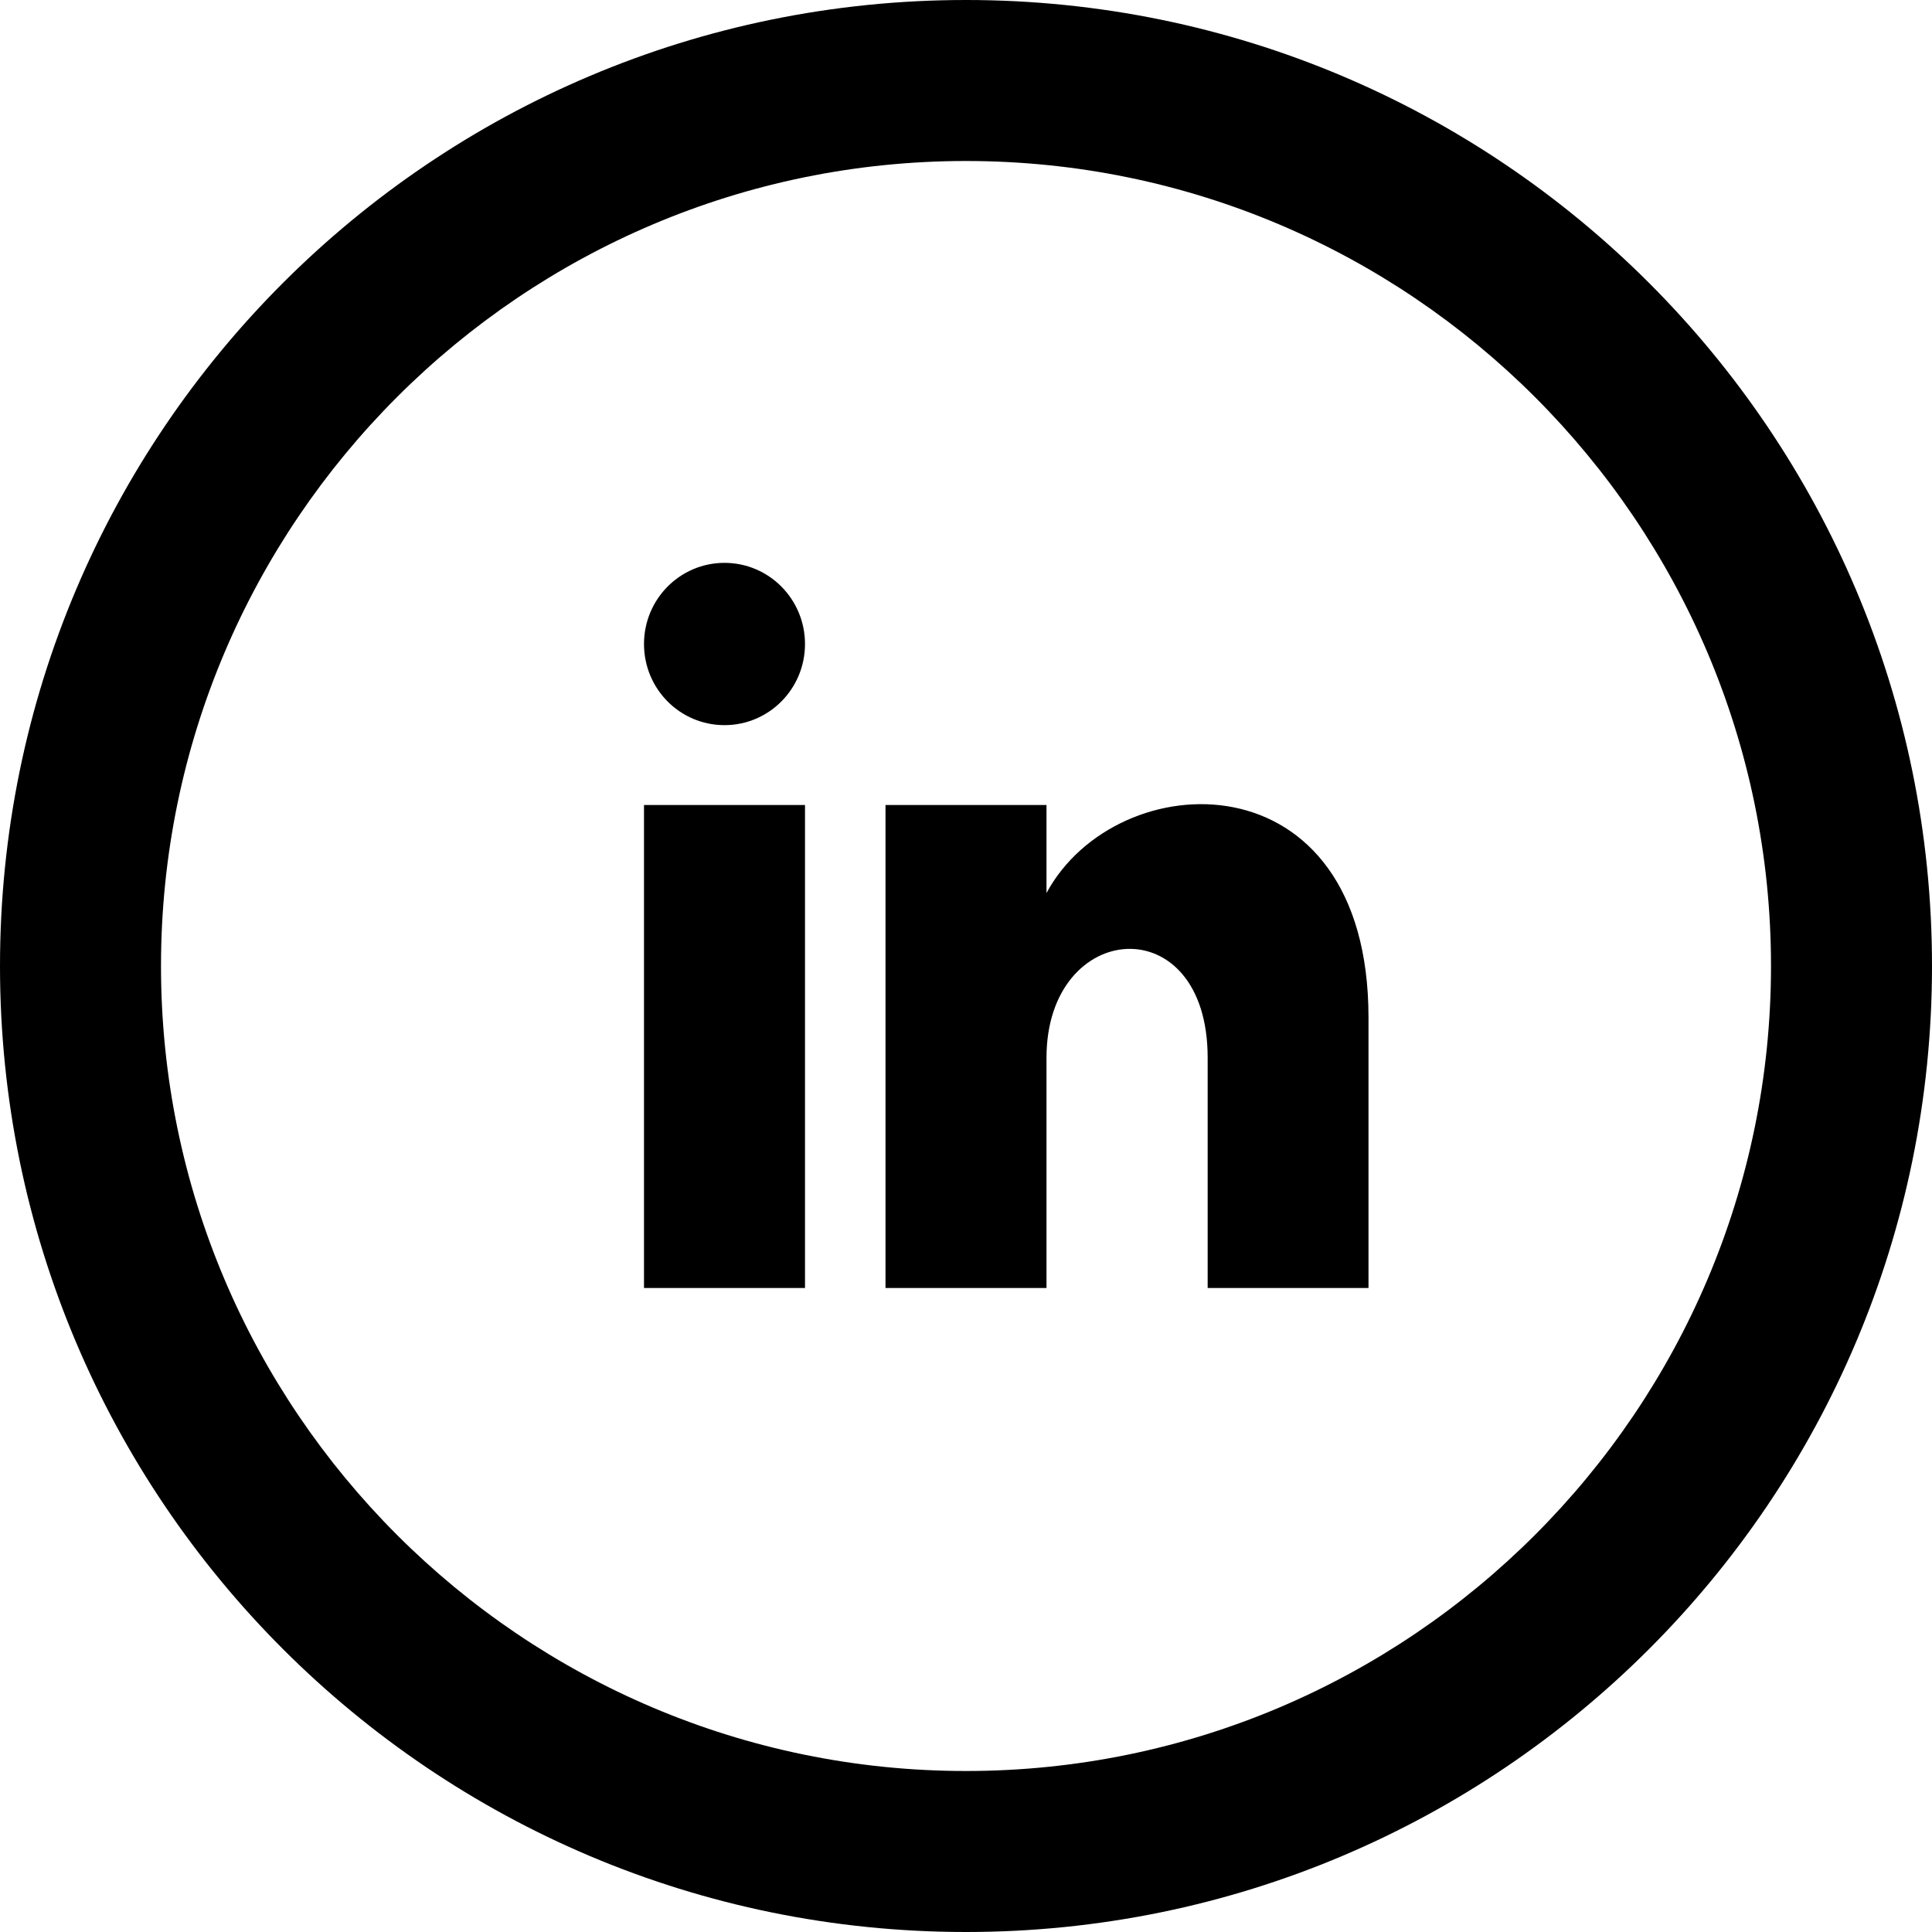
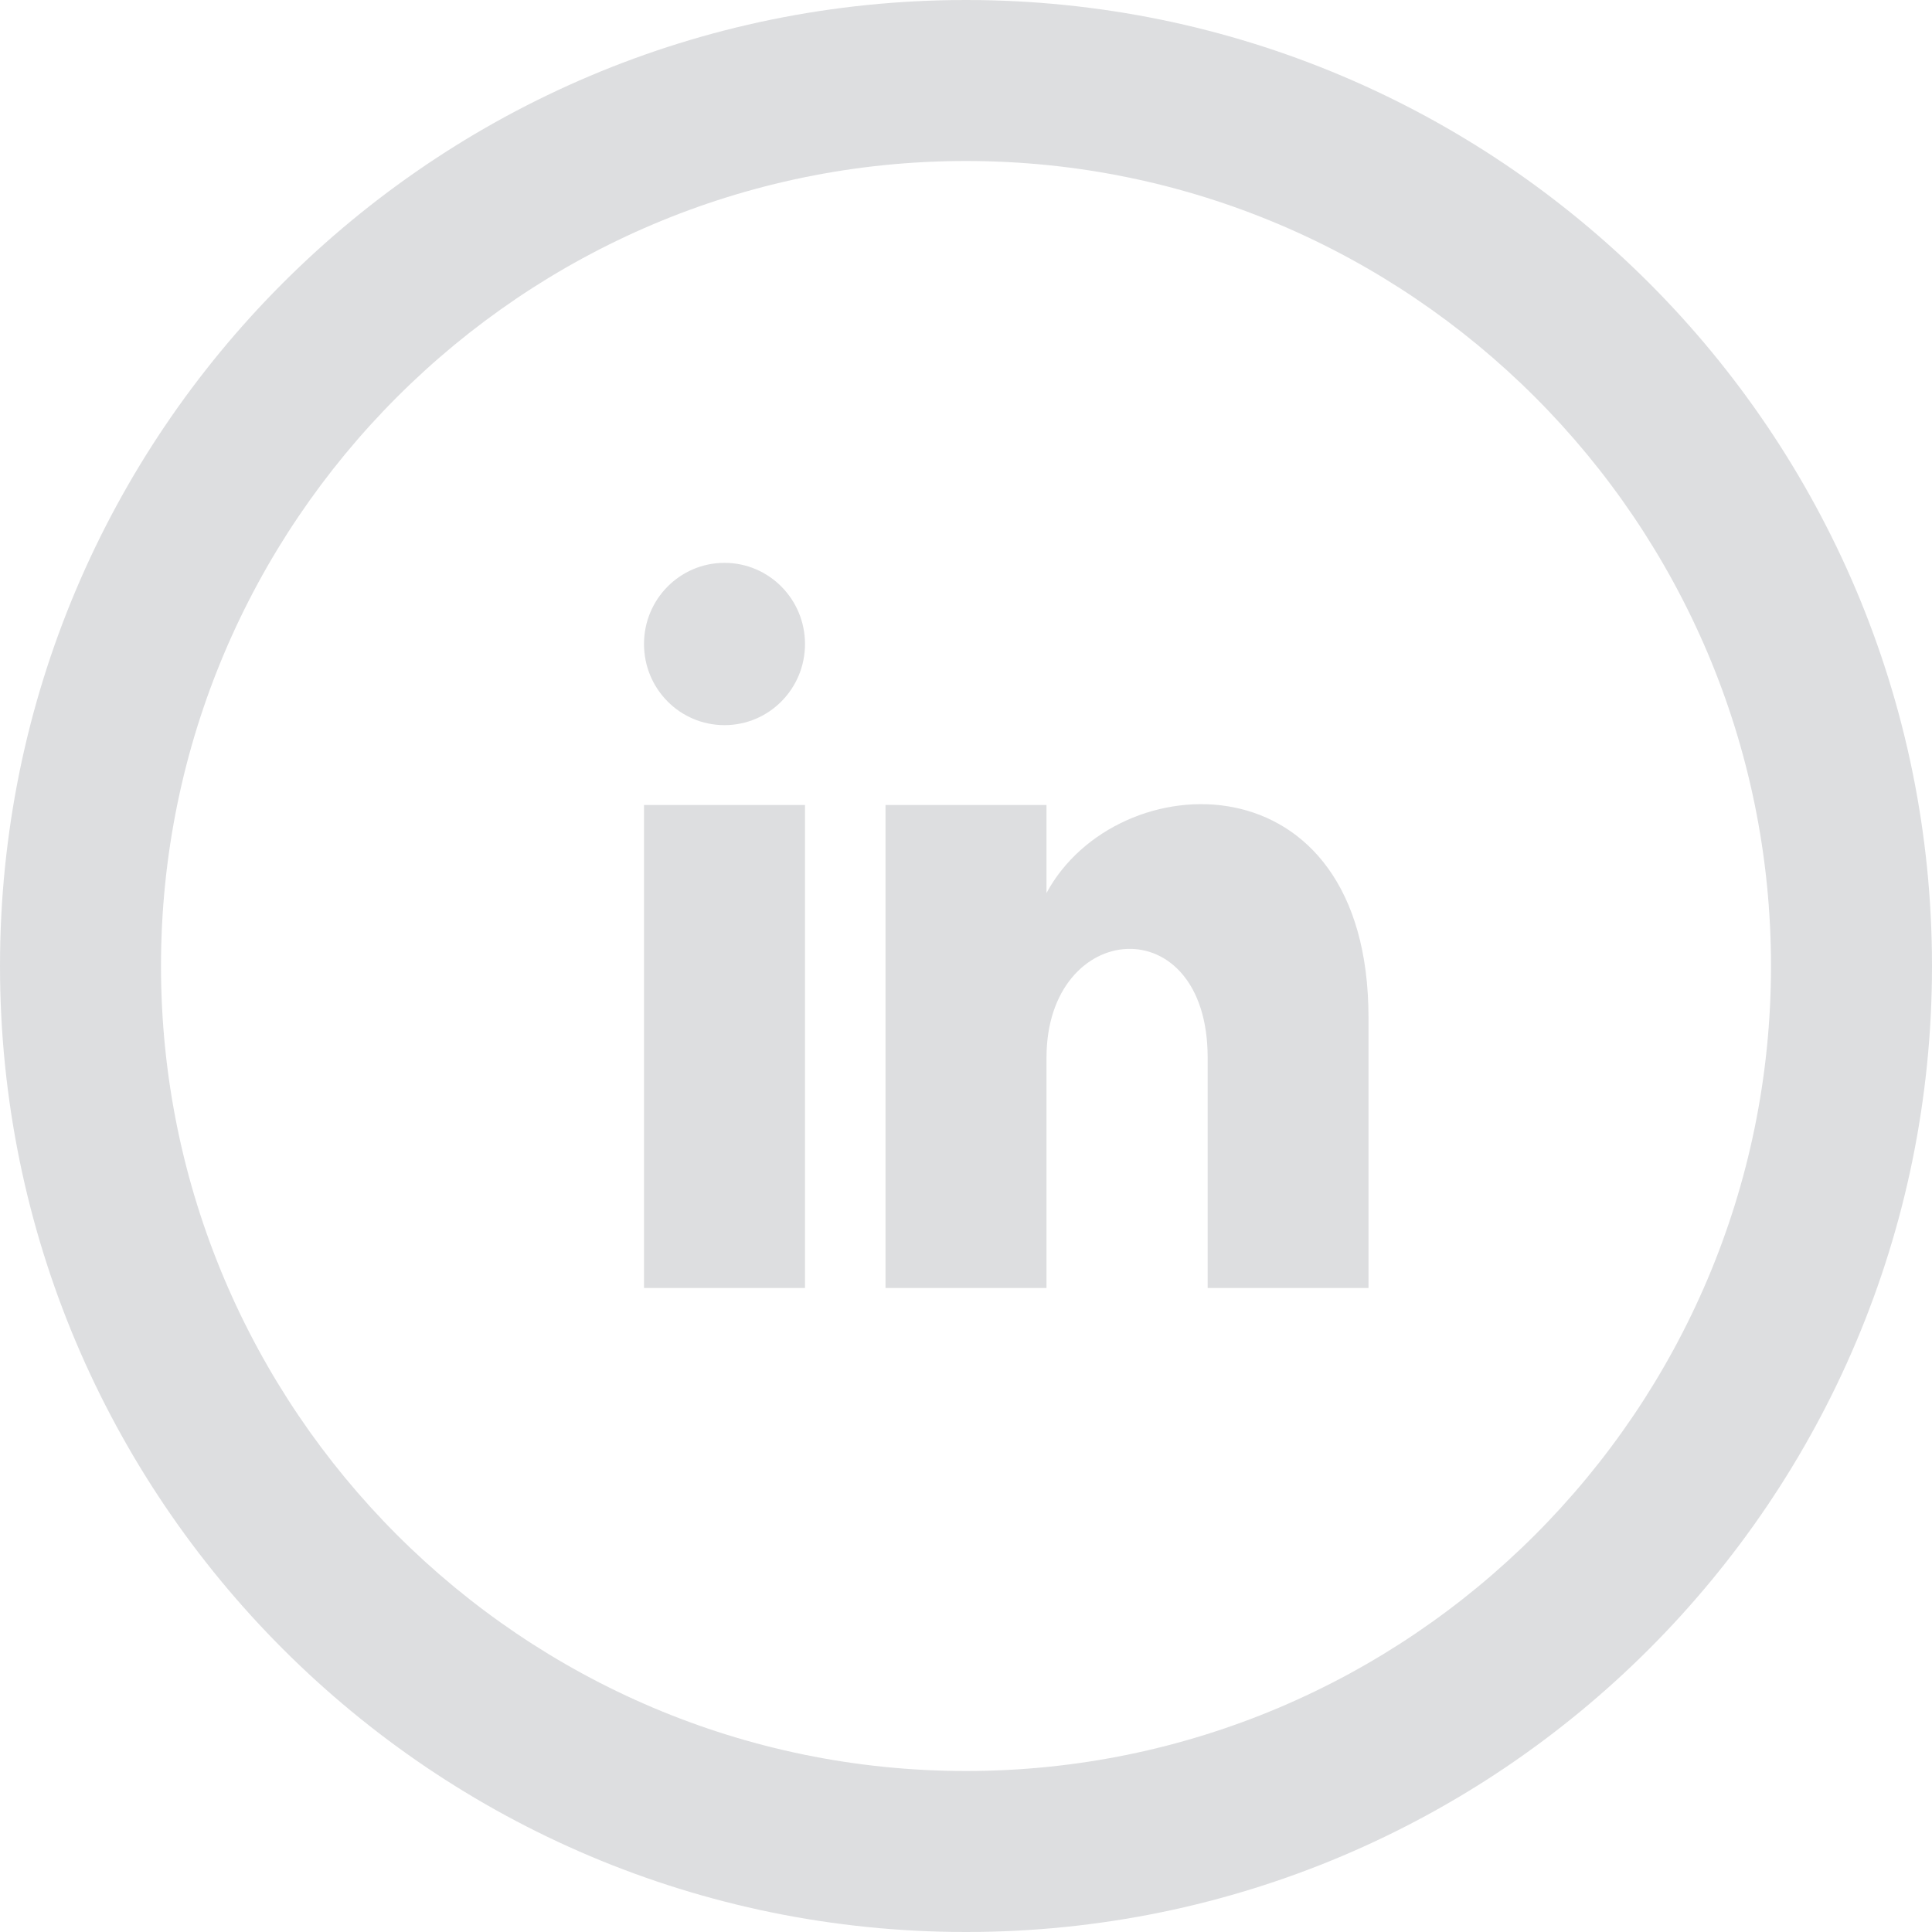
<svg xmlns="http://www.w3.org/2000/svg" width="60" height="60" viewBox="0 0 60 60" fill="none">
  <g id="linkedin_logo">
-     <path id="Vector" d="M30 5C43.785 5 55 16.215 55 30C55 43.785 43.785 55 30 55C16.215 55 5 43.785 5 30C5 16.215 16.215 5 30 5ZM30 0C13.432 0 0 13.432 0 30C0 46.568 13.432 60 30 60C46.568 60 60 46.568 60 30C60 13.432 46.568 0 30 0ZM25 20C25 21.392 23.883 22.52 22.5 22.52C21.117 22.52 20 21.395 20 20C20 18.608 21.117 17.48 22.5 17.48C23.883 17.48 25 18.61 25 20ZM25 25H20V40H25V25ZM32.5 25H27.5V40H32.5V32.847C32.5 28.543 37.505 28.145 37.505 32.847V40H42.5V31.602C42.5 23.392 34.68 23.692 32.5 27.733V25Z" fill="black" />
+     <path id="Vector" d="M30 5C43.785 5 55 16.215 55 30C55 43.785 43.785 55 30 55C16.215 55 5 43.785 5 30C5 16.215 16.215 5 30 5ZM30 0C13.432 0 0 13.432 0 30C0 46.568 13.432 60 30 60C46.568 60 60 46.568 60 30C60 13.432 46.568 0 30 0ZM25 20C25 21.392 23.883 22.52 22.5 22.52C21.117 22.52 20 21.395 20 20C20 18.608 21.117 17.48 22.5 17.48C23.883 17.48 25 18.61 25 20ZM25 25H20V40H25V25ZM32.5 25H27.5V40H32.5V32.847C32.5 28.543 37.505 28.145 37.505 32.847V40H42.5V31.602C42.5 23.392 34.68 23.692 32.5 27.733V25Z" fill="rgba(212, 213, 216, 0.8)" />
  </g>
</svg>
